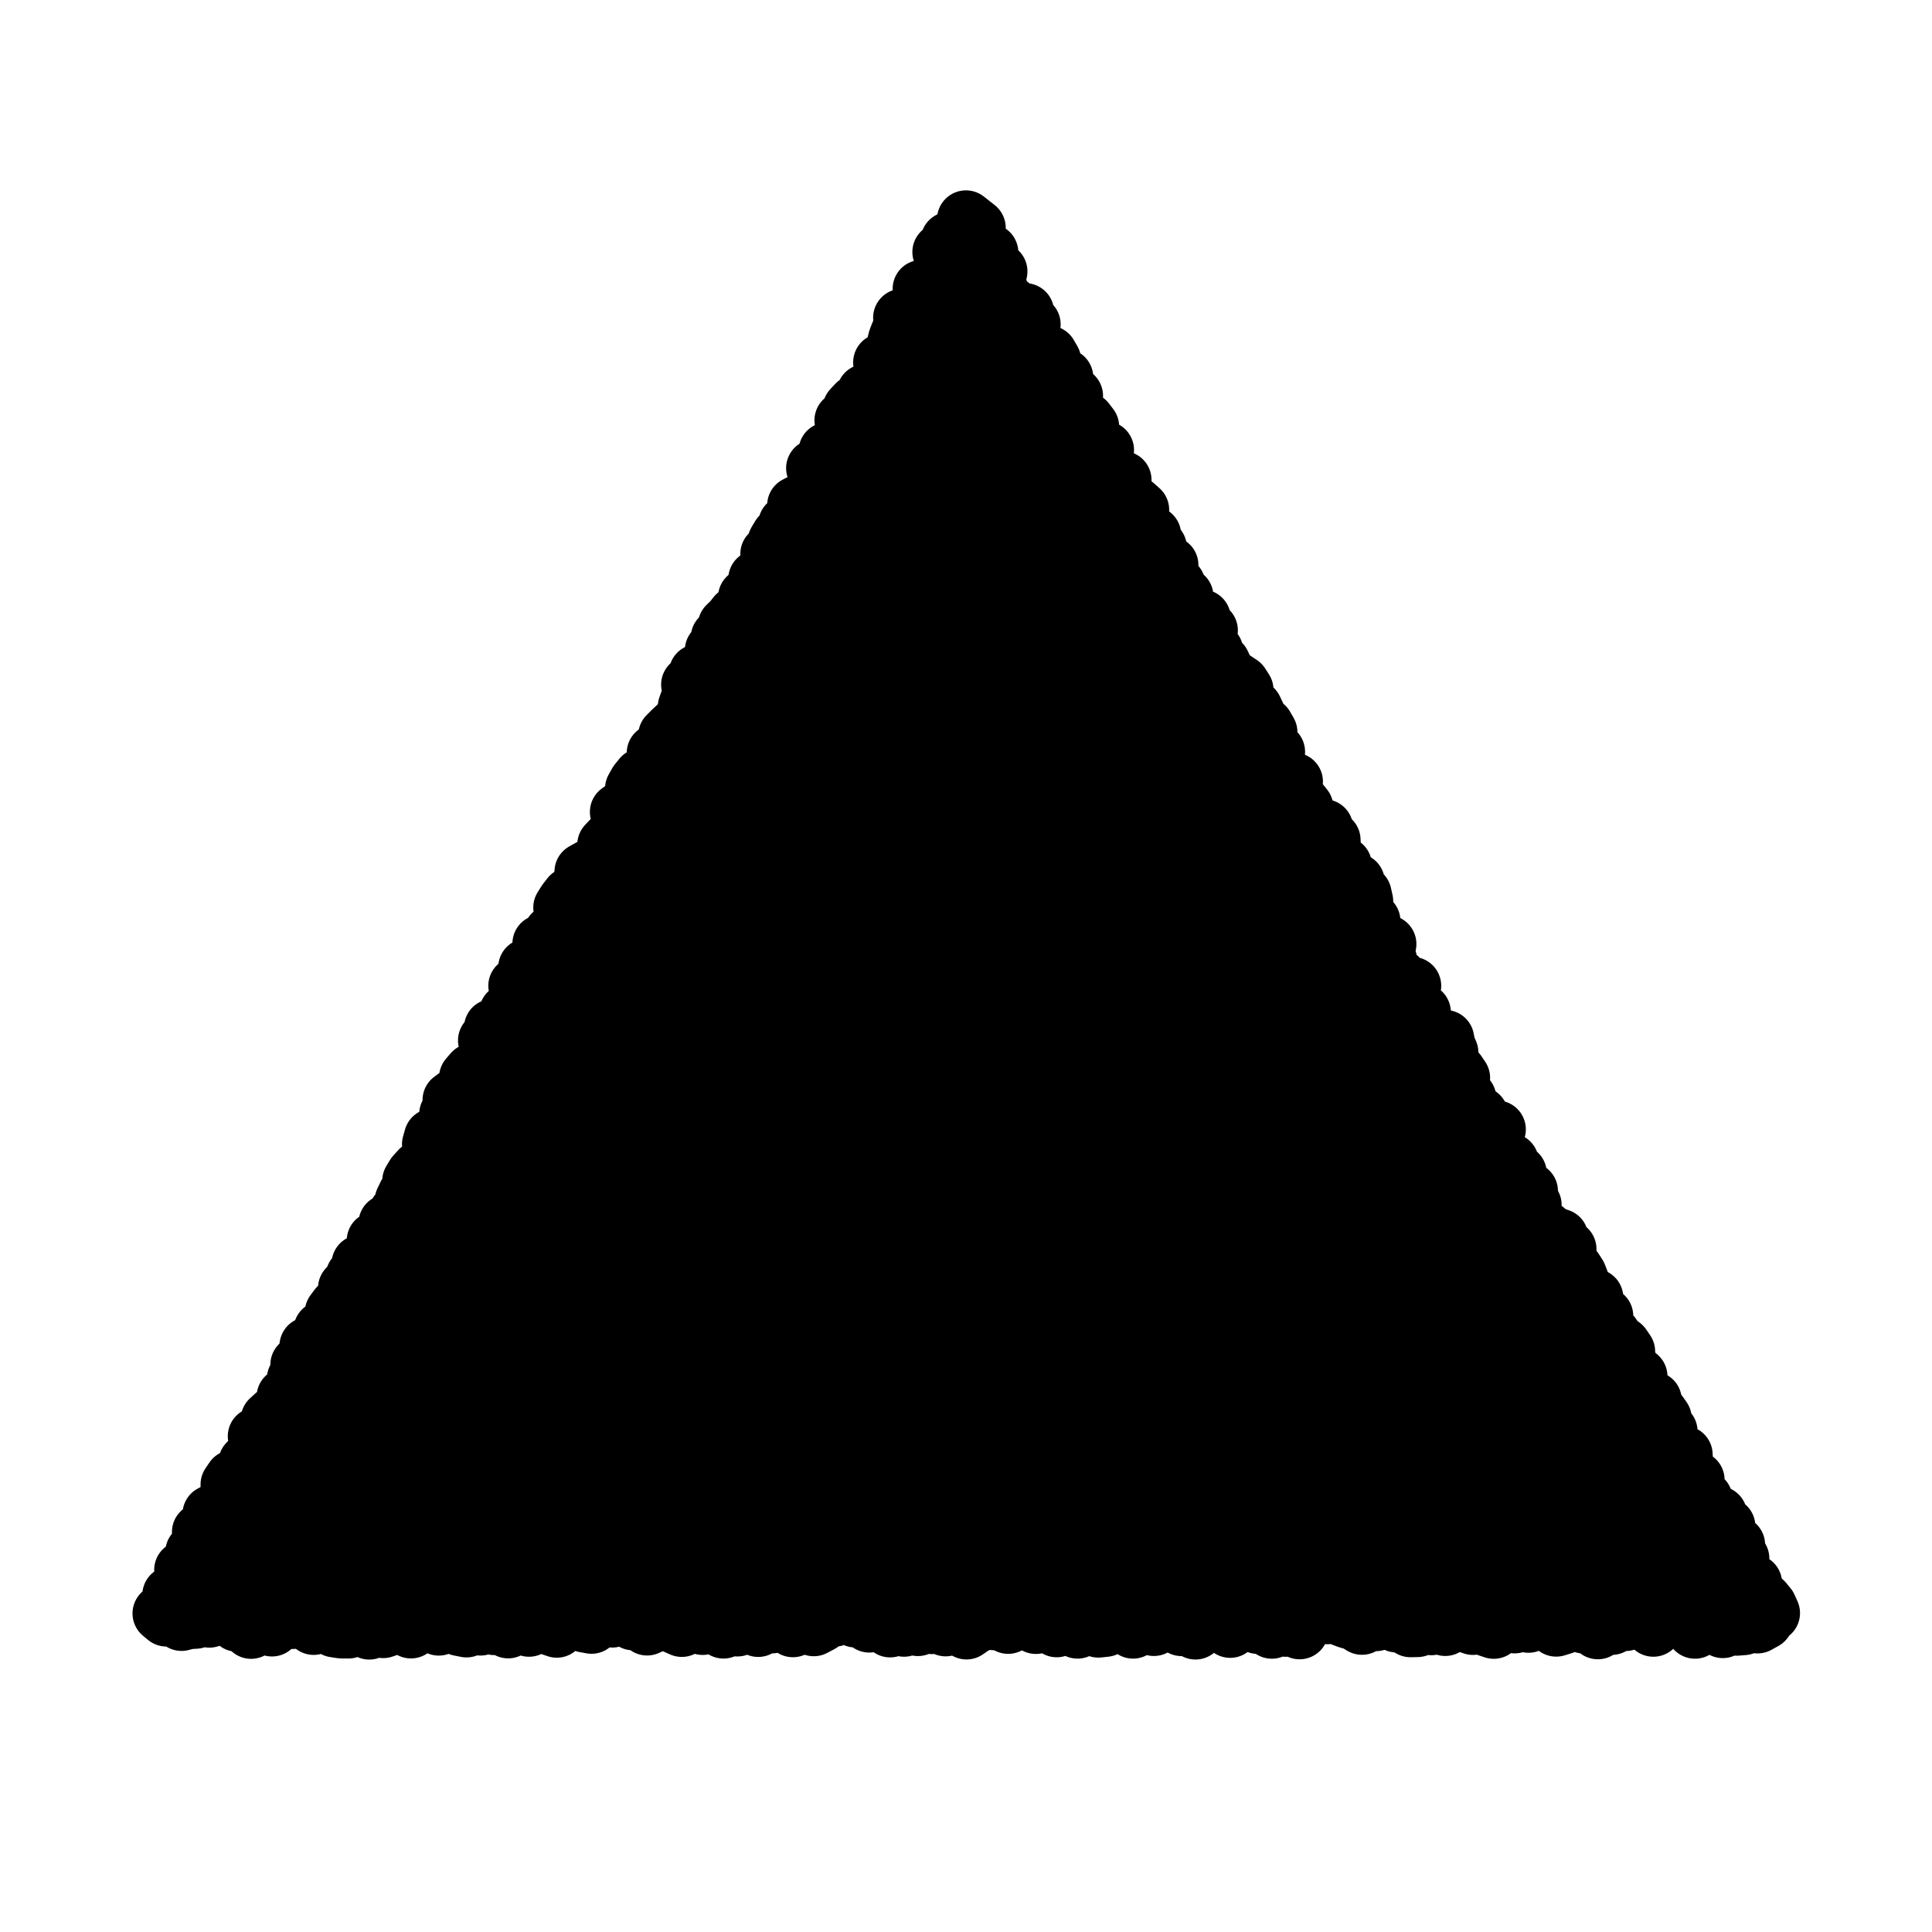
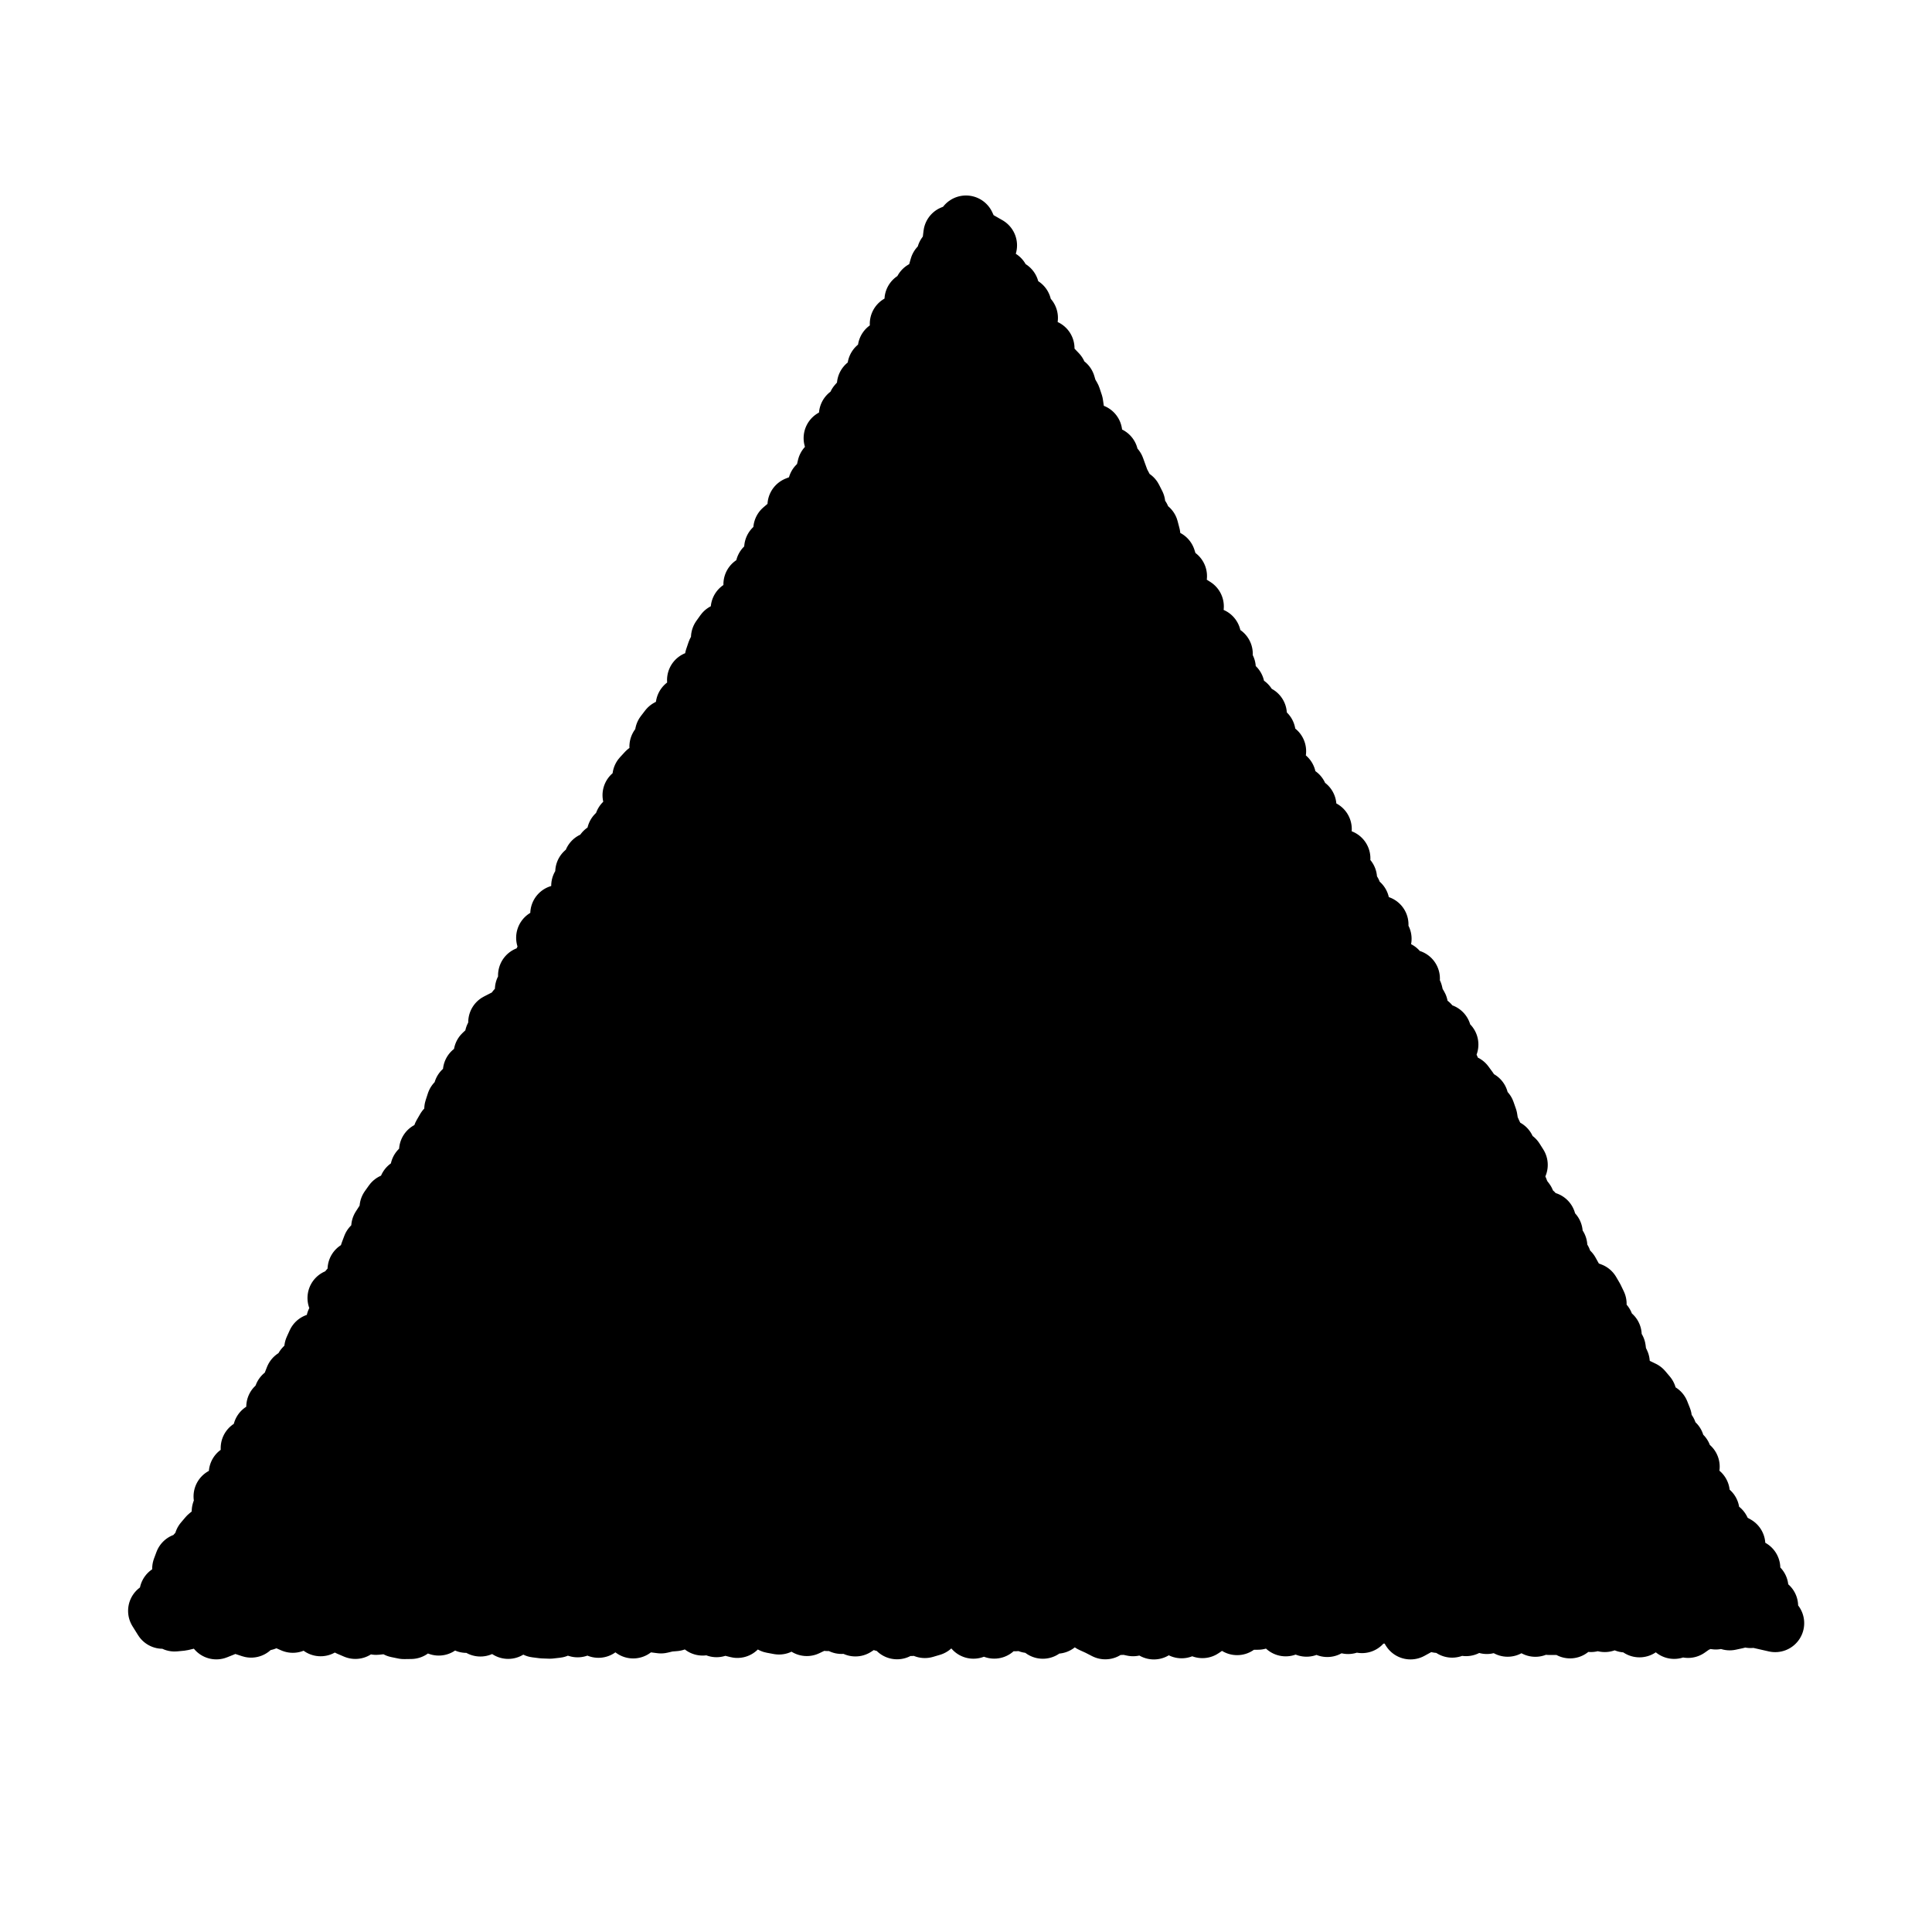
- <svg xmlns="http://www.w3.org/2000/svg" id="Stickers" width="1000" height="1000" viewBox="0 0 1000 1000">
-   <polygon points="499.984 113.529 505.566 117.934 499.822 125.397 506.811 125.51 508.752 128.537 512.103 130.75 508.733 136.843 510.702 139.854 516.8 140.482 513.603 146.478 516.827 148.764 516.366 153.178 519.506 155.512 522.758 157.781 522.768 161.921 530.605 161.541 528.195 167.077 533.987 167.877 528.134 175.399 532.256 177.163 533.197 180.762 538.878 181.624 542.812 183.495 544.612 186.597 540.608 193.05 540.645 197.17 550.894 195.394 551.101 199.416 549.664 204.387 555.934 204.908 554.27 210.01 556.509 212.858 555.442 217.616 562.061 217.936 564.276 220.8 563.454 225.417 561.996 230.401 568.544 230.764 571.968 232.931 567.203 239.826 569.391 242.707 571.816 245.453 575.262 247.609 581.027 248.428 580.378 252.95 580.65 256.941 580.91 260.941 587.344 261.377 590.169 263.896 583.755 271.747 590.255 272.143 591.383 275.639 596.384 276.899 595.122 281.774 599.353 283.477 594.7 290.308 601.329 290.626 605.299 292.478 605.071 296.754 604.634 301.149 608.984 302.782 608.774 307.047 613.087 308.7 609.602 314.856 614.852 315.969 613.587 320.843 622.087 320.08 619.032 325.989 625.718 326.273 621.527 332.838 623.413 335.895 628.55 337.076 629.504 340.673 632.23 343.247 633.746 346.521 635.183 349.841 638.882 351.857 642.221 354.08 644.168 357.105 641.139 363.003 642.209 366.534 648.903 366.817 650.441 370.076 649.695 374.653 654.76 375.875 656.545 378.991 656.522 383.15 652.385 389.684 660.508 389.139 659.614 393.801 660.216 397.6 662.935 400.176 663.377 404.067 669.747 404.536 668.888 409.179 667.265 414.265 672.891 415.165 675.169 418 676.225 421.541 674.914 426.45 678.611 428.466 685.427 428.682 682.576 434.477 689.235 434.781 689.388 438.841 689.618 442.856 689.883 446.851 695.132 447.968 692.699 453.519 698.338 454.411 701.78 456.571 698.169 462.803 705.309 462.829 706.132 466.502 703.118 472.392 705.977 474.891 709.882 476.788 710.052 480.841 710.15 484.937 711.765 488.155 718.127 488.632 716.386 493.787 718.427 496.757 718.115 501.086 720.437 503.893 723.943 506.017 726.24 508.84 730.973 510.256 727.98 516.133 728.533 519.964 729.921 523.313 735.977 523.968 736.432 527.859 736.983 531.692 738.904 534.734 742.929 536.56 748.052 537.753 748.766 541.49 750.212 544.804 746.063 551.349 750.628 552.863 754.247 554.924 756.279 557.901 755.179 562.689 755.298 566.773 759.514 568.491 760.33 572.171 762.553 575.039 765.75 577.343 765.55 581.608 769.318 583.583 774.772 584.585 772.248 590.194 772.415 594.25 773.383 597.844 774.432 601.391 781.509 601.456 779.429 606.808 785.626 607.381 784.053 612.44 785.291 615.876 791.399 616.502 786.683 623.379 793.306 623.707 791.409 628.955 793.281 632.025 795.133 635.107 799.834 636.544 802.63 639.083 807.174 640.613 804.241 646.46 811.338 646.514 806.584 653.404 812.204 654.308 814.781 656.97 816.732 659.997 818.041 663.394 814.435 669.626 817.033 672.274 825.227 671.69 820.111 678.791 821.287 682.258 830.376 681.159 825.196 688.299 827.695 691.008 834.515 691.225 836.353 694.317 839.66 696.558 841.7 699.529 841.283 703.919 843.451 706.817 843.637 710.861 848.081 712.45 848.172 716.552 850.252 719.503 850.126 723.727 855.488 724.782 851.071 731.485 858.559 731.317 860.643 734.268 856.986 740.533 863.652 740.836 859.023 747.663 865.83 747.89 865.55 752.206 871.471 752.941 871.673 756.979 869.261 762.528 874.212 763.824 877.648 765.996 877.139 770.447 877.376 774.465 881.848 776.04 881.238 780.548 885.655 782.154 889.364 784.167 887.445 789.424 893.573 790.039 892.942 794.561 890.503 800.122 898.621 799.593 894.358 806.21 900.806 806.646 900.155 811.179 900.475 815.153 902.015 818.425 907.417 819.467 904.623 825.235 908.515 827.149 912.891 828.784 915.205 831.61 916.685 834.924 913.196 836.914 913.255 838.82 909.664 840.81 906.072 839.523 902.48 841.709 898.887 841.99 895.295 837.137 891.702 843.233 888.108 836.01 884.515 837.045 880.922 840.593 877.329 843.54 873.737 836.546 870.144 836.117 866.552 837.501 862.96 835.504 859.369 837 855.777 842.52 852.185 835.646 848.594 838.339 845.002 838.356 841.411 839.562 837.819 836.944 834.227 841.578 830.635 838.118 827.043 843.838 823.45 837.644 819.857 840.869 816.264 839.064 812.67 839.548 809.077 841.354 805.484 842.467 801.891 835.373 798.299 835.42 794.706 835.217 791.119 840.473 787.532 838.926 783.945 840.789 780.357 834.535 776.768 835.897 773.179 843.592 769.59 842.397 766 836.175 762.409 841.592 758.818 840.32 755.225 838.489 751.632 836.048 748.039 842.133 744.445 840.838 740.853 841.74 737.261 840.986 733.67 842.704 730.079 842.783 726.489 837.607 722.899 840.323 719.31 836.042 715.721 834.069 712.132 839.646 708.544 837.502 704.956 841.522 701.368 839.301 697.78 838.363 694.192 837.004 690.604 835.419 687.016 836.056 683.428 835.169 679.839 836.935 676.25 836.439 672.661 843.845 669.072 837.991 665.482 842.554 661.891 835.554 658.3 843.548 654.708 840.104 651.115 841.085 647.522 834.223 643.928 840.165 640.333 838.754 636.74 843.104 633.147 840.054 629.555 836.678 625.964 835.12 622.373 840.816 618.782 843.965 615.192 841.828 611.602 842.197 608.013 838.555 604.423 837.915 600.833 839.64 597.244 842.141 593.654 835.781 590.064 837.267 586.474 843.501 582.883 839.656 579.292 837.932 575.7 836.837 572.107 842.591 568.514 842.98 564.92 835.401 561.325 834.697 557.73 843.5 554.137 839.018 550.544 835.984 546.951 842.8 543.359 834.823 539.768 834.221 536.177 841.089 532.586 838.477 528.995 837.569 525.404 837.725 521.813 841.034 518.221 835.881 514.63 839.172 511.037 838.355 507.445 839.73 503.851 841.431 500.257 843.929 496.661 842.034 493.066 834.082 489.472 842.325 485.879 837.685 482.286 841.159 478.693 838.403 475.101 842.18 471.509 839.558 467.917 842.524 464.325 839.159 460.733 842.866 457.14 838.534 453.547 835.329 449.952 840.364 446.357 836.589 442.761 837.736 439.166 835.856 435.572 834.924 431.978 837.297 428.385 834.179 424.792 840.365 421.2 842.263 417.607 835.459 414.014 836.831 410.42 842.778 406.826 837.517 403.23 835.289 399.634 840.782 396.039 838.704 392.444 842.631 388.85 838.474 385.257 840.34 381.663 842.384 378.07 834.663 374.476 843.465 370.881 838.871 367.285 838.099 363.689 841.601 360.093 834.398 356.499 838.178 352.905 842.621 349.311 841.021 345.716 838.713 342.122 835.255 338.526 840.256 334.93 841.883 331.334 837.517 327.739 839.213 324.144 837.05 320.55 834.787 316.955 837.767 313.359 836.189 309.763 835.717 306.167 840.996 302.571 840.337 298.976 835.062 295.381 837.85 291.786 835.543 288.189 843.018 284.593 841.784 280.997 834.986 277.402 834.737 273.812 842.529 270.221 835.126 266.631 835.075 263.04 843.365 259.447 834.587 255.853 841.676 252.255 835.923 248.66 841.919 245.066 836.12 241.473 842.877 237.881 842.168 234.288 839.164 230.694 838.649 227.097 841.936 223.5 837.365 219.905 840.334 216.311 836.947 212.717 843.402 209.122 837.712 205.524 836.298 201.926 841.998 198.331 843.237 194.736 839.019 191.139 843.989 187.54 842.343 183.943 842.188 180.347 843.442 176.75 843.417 173.151 842.869 169.554 840.267 165.956 837.587 162.357 841.579 158.76 835.09 155.16 835.163 151.562 838.501 147.963 838.569 144.364 838.011 140.765 842.392 137.17 839.154 133.571 836.215 129.975 843.609 126.376 839.987 122.779 839.947 119.178 834.547 115.58 836.006 111.979 835.571 108.378 837.818 104.776 836.401 101.174 838.405 97.573 838.585 93.972 839.514 90.369 835.494 86.761 836.835 86.159 837.249 83.584 835.102 87.389 833.151 92.204 831.783 88.654 825.586 94.196 824.638 97.607 822.46 96.846 817.873 94.81 812.548 99.794 811.276 101.117 807.892 100.556 803.42 103.716 801.098 107.703 799.254 103.992 792.966 113.455 794.284 115.244 791.172 109.454 783.686 113.169 781.687 118.837 780.817 119.364 776.978 118.863 772.547 118.802 768.369 120.824 765.395 124.532 763.395 132.061 763.6 128.017 757.124 131.196 754.818 136.127 753.524 133.738 748.004 132.902 743.38 139.489 743.042 138.804 738.505 139.555 734.796 142.328 732.255 149.448 732.224 149.593 728.164 147.816 722.996 151.795 721.149 152.746 717.554 153.124 713.627 154.922 710.52 154.932 706.38 157.691 703.826 159.027 700.449 159.645 696.658 166.078 696.222 169.809 694.226 166.892 688.392 172.185 687.299 175.72 685.192 172.746 679.327 174.908 676.428 179.03 674.662 181.432 671.904 179.6 666.7 182.156 664.031 183.529 660.68 190.12 660.341 186.595 654.162 190.727 652.404 195.204 650.845 195.597 646.928 194.463 642.13 200.921 641.715 201.125 637.688 200.541 633.207 207.412 633.029 205.757 627.929 208.916 625.607 208.931 621.47 210.498 618.228 212.668 615.333 212.825 611.276 214.679 608.197 217.144 605.471 220.653 603.345 224.378 601.345 225.156 597.644 223.061 592.286 224.066 588.717 227.713 586.676 232.735 585.428 236.273 583.324 231.969 576.693 235.8 574.759 233.699 569.4 236.845 567.07 244.292 567.225 246.957 564.618 242.24 557.748 244.622 554.978 251.65 554.889 251.9 550.886 251.667 546.605 253.332 543.418 252.057 538.533 255.317 536.265 255.15 532.018 261.353 531.447 264.796 529.284 262.991 524.091 269.403 523.643 270.055 519.871 274.011 518.007 267.746 510.242 274.471 509.977 272.189 504.513 272.871 500.76 280.536 501.038 281.522 497.46 283.092 494.219 280.217 488.411 284.016 486.456 285.844 483.362 289.913 481.561 292.643 478.986 293.478 475.316 291.016 469.743 292.93 466.697 295.154 463.831 298.617 461.681 300.036 458.351 305.486 457.35 301.994 451.185 305.638 449.141 312.135 448.743 313.423 445.338 316.948 443.224 313.779 437.244 316.316 434.558 320.321 432.719 323.244 430.254 324.479 426.815 320.321 420.263 323.509 417.953 330.945 418.097 329.897 413.343 328.158 408.189 329.916 405.055 332.193 402.22 335.746 400.121 339.564 398.175 343.308 396.184 339.386 389.766 347.747 390.441 345.088 384.755 345.308 380.731 347.934 378.098 350.684 375.535 355.525 374.18 357.68 371.274 355.463 365.842 356.702 362.405 361.548 361.049 357.187 354.379 365.697 355.141 361.185 348.385 366.077 347.059 372.859 346.824 370.248 341.165 369.48 336.569 376.615 336.535 372.54 330.03 375.222 327.426 376.176 323.826 378.861 321.224 381.109 318.371 387.841 318.105 390.838 315.682 386.657 309.115 393.907 309.148 395.368 305.846 391.939 299.719 399.055 299.677 397.903 294.859 398.813 291.231 398.186 286.719 402.883 285.283 401.88 280.557 403.707 277.465 408.995 276.371 407.432 271.321 415.746 271.972 413.196 266.348 412.071 261.543 415.881 259.59 418.843 257.15 420.948 254.216 426.269 253.139 423.938 247.643 421.89 242.31 431.785 243.868 431.327 239.449 428.316 233.558 437.315 234.603 438.354 231.052 438.457 226.959 440.239 223.832 436.558 217.552 442.265 216.695 440.729 211.656 443.249 208.956 446.863 206.886 448.025 203.403 454.004 202.701 455.153 199.21 459.198 197.389 457.638 192.334 456.581 187.568 460.057 185.418 464.23 183.672 463.423 179.049 464.347 175.426 465.692 172.046 469.954 170.353 466.925 164.455 471.591 162.996 477.9 162.481 480.128 159.614 478.209 154.348 477.028 149.511 482.978 148.787 486.311 146.554 488.727 143.79 489.645 140.16 489.497 135.914 487.237 130.453 493.294 129.79 491.479 124.58 495.175 122.552 502.099 121.57 499.984 113.529" />
-   <polygon points="499.984 113.529 505.566 117.934 499.822 125.397 506.811 125.51 508.752 128.537 512.103 130.75 508.733 136.843 510.702 139.854 516.8 140.482 513.603 146.478 516.827 148.764 516.366 153.178 519.506 155.512 522.758 157.781 522.768 161.921 530.605 161.541 528.195 167.077 533.987 167.877 528.134 175.399 532.256 177.163 533.197 180.762 538.878 181.624 542.812 183.495 544.612 186.597 540.608 193.05 540.645 197.17 550.894 195.394 551.101 199.416 549.664 204.387 555.934 204.908 554.27 210.01 556.509 212.858 555.442 217.616 562.061 217.936 564.276 220.8 563.454 225.417 561.996 230.401 568.544 230.764 571.968 232.931 567.203 239.826 569.391 242.707 571.816 245.453 575.262 247.609 581.027 248.428 580.378 252.95 580.65 256.941 580.91 260.941 587.344 261.377 590.169 263.896 583.755 271.747 590.255 272.143 591.383 275.639 596.384 276.899 595.122 281.774 599.353 283.477 594.7 290.308 601.329 290.626 605.299 292.478 605.071 296.754 604.634 301.149 608.984 302.782 608.774 307.047 613.087 308.7 609.602 314.856 614.852 315.969 613.587 320.843 622.087 320.08 619.032 325.989 625.718 326.273 621.527 332.838 623.413 335.895 628.55 337.076 629.504 340.673 632.23 343.247 633.746 346.521 635.183 349.841 638.882 351.857 642.221 354.08 644.168 357.105 641.139 363.003 642.209 366.534 648.903 366.817 650.441 370.076 649.695 374.653 654.76 375.875 656.545 378.991 656.522 383.15 652.385 389.684 660.508 389.139 659.614 393.801 660.216 397.6 662.935 400.176 663.377 404.067 669.747 404.536 668.888 409.179 667.265 414.265 672.891 415.165 675.169 418 676.225 421.541 674.914 426.45 678.611 428.466 685.427 428.682 682.576 434.477 689.235 434.781 689.388 438.841 689.618 442.856 689.883 446.851 695.132 447.968 692.699 453.519 698.338 454.411 701.78 456.571 698.169 462.803 705.309 462.829 706.132 466.502 703.118 472.392 705.977 474.891 709.882 476.788 710.052 480.841 710.15 484.937 711.765 488.155 718.127 488.632 716.386 493.787 718.427 496.757 718.115 501.086 720.437 503.893 723.943 506.017 726.24 508.84 730.973 510.256 727.98 516.133 728.533 519.964 729.921 523.313 735.977 523.968 736.432 527.859 736.983 531.692 738.904 534.734 742.929 536.56 748.052 537.753 748.766 541.49 750.212 544.804 746.063 551.349 750.628 552.863 754.247 554.924 756.279 557.901 755.179 562.689 755.298 566.773 759.514 568.491 760.33 572.171 762.553 575.039 765.75 577.343 765.55 581.608 769.318 583.583 774.772 584.585 772.248 590.194 772.415 594.25 773.383 597.844 774.432 601.391 781.509 601.456 779.429 606.808 785.626 607.381 784.053 612.44 785.291 615.876 791.399 616.502 786.683 623.379 793.306 623.707 791.409 628.955 793.281 632.025 795.133 635.107 799.834 636.544 802.63 639.083 807.174 640.613 804.241 646.46 811.338 646.514 806.584 653.404 812.204 654.308 814.781 656.97 816.732 659.997 818.041 663.394 814.435 669.626 817.033 672.274 825.227 671.69 820.111 678.791 821.287 682.258 830.376 681.159 825.196 688.299 827.695 691.008 834.515 691.225 836.353 694.317 839.66 696.558 841.7 699.529 841.283 703.919 843.451 706.817 843.637 710.861 848.081 712.45 848.172 716.552 850.252 719.503 850.126 723.727 855.488 724.782 851.071 731.485 858.559 731.317 860.643 734.268 856.986 740.533 863.652 740.836 859.023 747.663 865.83 747.89 865.55 752.206 871.471 752.941 871.673 756.979 869.261 762.528 874.212 763.824 877.648 765.996 877.139 770.447 877.376 774.465 881.848 776.04 881.238 780.548 885.655 782.154 889.364 784.167 887.445 789.424 893.573 790.039 892.942 794.561 890.503 800.122 898.621 799.593 894.358 806.21 900.806 806.646 900.155 811.179 900.475 815.153 902.015 818.425 907.417 819.467 904.623 825.235 908.515 827.149 912.891 828.784 915.205 831.61 916.685 834.924 913.196 836.914 913.255 838.82 909.664 840.81 906.072 839.523 902.48 841.709 898.887 841.99 895.295 837.137 891.702 843.233 888.108 836.01 884.515 837.045 880.922 840.593 877.329 843.54 873.737 836.546 870.144 836.117 866.552 837.501 862.96 835.504 859.369 837 855.777 842.52 852.185 835.646 848.594 838.339 845.002 838.356 841.411 839.562 837.819 836.944 834.227 841.578 830.635 838.118 827.043 843.838 823.45 837.644 819.857 840.869 816.264 839.064 812.67 839.548 809.077 841.354 805.484 842.467 801.891 835.373 798.299 835.42 794.706 835.217 791.119 840.473 787.532 838.926 783.945 840.789 780.357 834.535 776.768 835.897 773.179 843.592 769.59 842.397 766 836.175 762.409 841.592 758.818 840.32 755.225 838.489 751.632 836.048 748.039 842.133 744.445 840.838 740.853 841.74 737.261 840.986 733.67 842.704 730.079 842.783 726.489 837.607 722.899 840.323 719.31 836.042 715.721 834.069 712.132 839.646 708.544 837.502 704.956 841.522 701.368 839.301 697.78 838.363 694.192 837.004 690.604 835.419 687.016 836.056 683.428 835.169 679.839 836.935 676.25 836.439 672.661 843.845 669.072 837.991 665.482 842.554 661.891 835.554 658.3 843.548 654.708 840.104 651.115 841.085 647.522 834.223 643.928 840.165 640.333 838.754 636.74 843.104 633.147 840.054 629.555 836.678 625.964 835.12 622.373 840.816 618.782 843.965 615.192 841.828 611.602 842.197 608.013 838.555 604.423 837.915 600.833 839.64 597.244 842.141 593.654 835.781 590.064 837.267 586.474 843.501 582.883 839.656 579.292 837.932 575.7 836.837 572.107 842.591 568.514 842.98 564.92 835.401 561.325 834.697 557.73 843.5 554.137 839.018 550.544 835.984 546.951 842.8 543.359 834.823 539.768 834.221 536.177 841.089 532.586 838.477 528.995 837.569 525.404 837.725 521.813 841.034 518.221 835.881 514.63 839.172 511.037 838.355 507.445 839.73 503.851 841.431 500.257 843.929 496.661 842.034 493.066 834.082 489.472 842.325 485.879 837.685 482.286 841.159 478.693 838.403 475.101 842.18 471.509 839.558 467.917 842.524 464.325 839.159 460.733 842.866 457.14 838.534 453.547 835.329 449.952 840.364 446.357 836.589 442.761 837.736 439.166 835.856 435.572 834.924 431.978 837.297 428.385 834.179 424.792 840.365 421.2 842.263 417.607 835.459 414.014 836.831 410.42 842.778 406.826 837.517 403.23 835.289 399.634 840.782 396.039 838.704 392.444 842.631 388.85 838.474 385.257 840.34 381.663 842.384 378.07 834.663 374.476 843.465 370.881 838.871 367.285 838.099 363.689 841.601 360.093 834.398 356.499 838.178 352.905 842.621 349.311 841.021 345.716 838.713 342.122 835.255 338.526 840.256 334.93 841.883 331.334 837.517 327.739 839.213 324.144 837.05 320.55 834.787 316.955 837.767 313.359 836.189 309.763 835.717 306.167 840.996 302.571 840.337 298.976 835.062 295.381 837.85 291.786 835.543 288.189 843.018 284.593 841.784 280.997 834.986 277.402 834.737 273.812 842.529 270.221 835.126 266.631 835.075 263.04 843.365 259.447 834.587 255.853 841.676 252.255 835.923 248.66 841.919 245.066 836.12 241.473 842.877 237.881 842.168 234.288 839.164 230.694 838.649 227.097 841.936 223.5 837.365 219.905 840.334 216.311 836.947 212.717 843.402 209.122 837.712 205.524 836.298 201.926 841.998 198.331 843.237 194.736 839.019 191.139 843.989 187.54 842.343 183.943 842.188 180.347 843.442 176.75 843.417 173.151 842.869 169.554 840.267 165.956 837.587 162.357 841.579 158.76 835.09 155.16 835.163 151.562 838.501 147.963 838.569 144.364 838.011 140.765 842.392 137.17 839.154 133.571 836.215 129.975 843.609 126.376 839.987 122.779 839.947 119.178 834.547 115.58 836.006 111.979 835.571 108.378 837.818 104.776 836.401 101.174 838.405 97.573 838.585 93.972 839.514 90.369 835.494 86.761 836.835 86.159 837.249 83.584 835.102 87.389 833.151 92.204 831.783 88.654 825.586 94.196 824.638 97.607 822.46 96.846 817.873 94.81 812.548 99.794 811.276 101.117 807.892 100.556 803.42 103.716 801.098 107.703 799.254 103.992 792.966 113.455 794.284 115.244 791.172 109.454 783.686 113.169 781.687 118.837 780.817 119.364 776.978 118.863 772.547 118.802 768.369 120.824 765.395 124.532 763.395 132.061 763.6 128.017 757.124 131.196 754.818 136.127 753.524 133.738 748.004 132.902 743.38 139.489 743.042 138.804 738.505 139.555 734.796 142.328 732.255 149.448 732.224 149.593 728.164 147.816 722.996 151.795 721.149 152.746 717.554 153.124 713.627 154.922 710.52 154.932 706.38 157.691 703.826 159.027 700.449 159.645 696.658 166.078 696.222 169.809 694.226 166.892 688.392 172.185 687.299 175.72 685.192 172.746 679.327 174.908 676.428 179.03 674.662 181.432 671.904 179.6 666.7 182.156 664.031 183.529 660.68 190.12 660.341 186.595 654.162 190.727 652.404 195.204 650.845 195.597 646.928 194.463 642.13 200.921 641.715 201.125 637.688 200.541 633.207 207.412 633.029 205.757 627.929 208.916 625.607 208.931 621.47 210.498 618.228 212.668 615.333 212.825 611.276 214.679 608.197 217.144 605.471 220.653 603.345 224.378 601.345 225.156 597.644 223.061 592.286 224.066 588.717 227.713 586.676 232.735 585.428 236.273 583.324 231.969 576.693 235.8 574.759 233.699 569.4 236.845 567.07 244.292 567.225 246.957 564.618 242.24 557.748 244.622 554.978 251.65 554.889 251.9 550.886 251.667 546.605 253.332 543.418 252.057 538.533 255.317 536.265 255.15 532.018 261.353 531.447 264.796 529.284 262.991 524.091 269.403 523.643 270.055 519.871 274.011 518.007 267.746 510.242 274.471 509.977 272.189 504.513 272.871 500.76 280.536 501.038 281.522 497.46 283.092 494.219 280.217 488.411 284.016 486.456 285.844 483.362 289.913 481.561 292.643 478.986 293.478 475.316 291.016 469.743 292.93 466.697 295.154 463.831 298.617 461.681 300.036 458.351 305.486 457.35 301.994 451.185 305.638 449.141 312.135 448.743 313.423 445.338 316.948 443.224 313.779 437.244 316.316 434.558 320.321 432.719 323.244 430.254 324.479 426.815 320.321 420.263 323.509 417.953 330.945 418.097 329.897 413.343 328.158 408.189 329.916 405.055 332.193 402.22 335.746 400.121 339.564 398.175 343.308 396.184 339.386 389.766 347.747 390.441 345.088 384.755 345.308 380.731 347.934 378.098 350.684 375.535 355.525 374.18 357.68 371.274 355.463 365.842 356.702 362.405 361.548 361.049 357.187 354.379 365.697 355.141 361.185 348.385 366.077 347.059 372.859 346.824 370.248 341.165 369.48 336.569 376.615 336.535 372.54 330.03 375.222 327.426 376.176 323.826 378.861 321.224 381.109 318.371 387.841 318.105 390.838 315.682 386.657 309.115 393.907 309.148 395.368 305.846 391.939 299.719 399.055 299.677 397.903 294.859 398.813 291.231 398.186 286.719 402.883 285.283 401.88 280.557 403.707 277.465 408.995 276.371 407.432 271.321 415.746 271.972 413.196 266.348 412.071 261.543 415.881 259.59 418.843 257.15 420.948 254.216 426.269 253.139 423.938 247.643 421.89 242.31 431.785 243.868 431.327 239.449 428.316 233.558 437.315 234.603 438.354 231.052 438.457 226.959 440.239 223.832 436.558 217.552 442.265 216.695 440.729 211.656 443.249 208.956 446.863 206.886 448.025 203.403 454.004 202.701 455.153 199.21 459.198 197.389 457.638 192.334 456.581 187.568 460.057 185.418 464.23 183.672 463.423 179.049 464.347 175.426 465.692 172.046 469.954 170.353 466.925 164.455 471.591 162.996 477.9 162.481 480.128 159.614 478.209 154.348 477.028 149.511 482.978 148.787 486.311 146.554 488.727 143.79 489.645 140.16 489.497 135.914 487.237 130.453 493.294 129.79 491.479 124.58 495.175 122.552 502.099 121.57 499.984 113.529" style="fill: none; stroke: #000; stroke-linecap: round; stroke-linejoin: round; stroke-width: 30px;" />
+ <svg xmlns="http://www.w3.org/2000/svg" id="Sticker" width="1000" height="1000" viewBox="0 0 1000 1000">
+   <polygon points="499.996 116.183 501.795 120.111 504.189 122.876 507.802 124.938 511.416 126.999 505.393 134.624 506.572 138.09 508.694 141.013 511.922 143.299 517.795 144.057 518.503 147.797 522.896 149.408 520.368 155.015 519.067 159.912 529.285 158.158 523.729 165.511 532.588 164.54 528.297 171.162 533.257 172.442 535.284 175.414 533.59 180.535 541.168 180.302 537.308 186.672 542.177 188.003 545.026 190.5 547.572 193.171 547.712 197.231 552.034 198.877 553.075 202.417 554.869 205.523 556.024 208.997 556.582 212.816 555.141 217.79 555.334 221.82 556.806 225.113 565.883 224.014 561.105 230.916 562.578 234.208 564.952 236.981 574.193 235.79 571.054 241.747 577.538 242.149 578.777 245.58 580.027 249.005 581.705 252.184 582.851 255.671 586.552 257.684 588.176 260.896 582.841 268.127 590.743 267.713 588.618 273.088 595.023 273.537 595.965 277.141 592.094 283.522 594.218 286.441 597.508 288.687 603.938 289.119 605.063 292.614 599.814 299.789 609.744 298.2 605.648 304.708 610.245 306.197 611.924 309.372 615.031 311.722 618.454 313.889 614.059 320.571 617.347 322.817 619.177 325.904 620.038 329.552 627.387 329.455 624.441 335.302 628.939 336.852 633.437 338.402 627.913 345.74 635.006 345.794 634.87 350.022 635.092 354.045 639.606 355.59 635.799 361.938 638.915 364.288 645.594 364.58 642.719 370.387 651.09 369.702 650.149 374.391 648.33 379.588 655.621 379.524 650.879 386.408 654.369 388.539 661.056 388.823 658.501 394.444 659.235 398.166 662.769 400.272 666.206 402.433 665.609 406.925 666.854 410.354 672.216 411.406 673.019 415.091 676.737 417.094 675.031 422.23 677.023 425.232 677.923 428.864 684.678 429.114 682.946 434.264 685.948 436.679 683.658 442.149 685.868 445.022 694.317 444.291 693.827 448.721 690.843 454.591 697.773 454.737 693.917 461.11 700.105 461.685 701.159 465.224 704.214 467.609 704.593 471.539 706.332 474.686 706.5 478.74 714.034 478.542 710.75 484.59 715.638 485.919 711.945 492.201 715.792 494.13 714.862 498.815 718.225 501.022 723.587 502.075 722.541 506.827 730.299 506.496 729.19 511.285 731.784 513.937 732.658 517.582 734.493 520.673 732.774 525.818 733.379 529.621 740.134 529.873 740.791 533.645 746.585 534.45 745.54 539.203 750.219 540.651 744.626 548.029 747.348 550.607 750.907 552.702 752.026 556.206 754.292 559.049 758.325 560.872 760.466 563.79 759.794 568.33 765.824 568.999 761.954 575.385 769.251 575.322 770.457 578.775 771.054 582.581 772.539 585.874 774.068 589.143 775.343 592.559 779.641 594.231 775.889 600.55 784.19 599.909 786.116 602.947 779.521 610.906 784.011 612.464 786.307 615.29 787.617 618.686 789.817 621.569 789.816 625.723 793.978 627.471 794.312 631.43 800.763 631.857 800.604 636.1 804.225 638.162 801.668 643.791 806.614 645.089 804.569 650.422 808.844 652.1 809.206 656.038 812.72 658.16 814.469 661.303 813.028 666.288 819.159 666.898 823.564 668.503 825.374 671.605 826.937 674.85 822.852 681.355 822.777 685.546 830.633 685.159 826.187 691.878 834.75 691.089 829.978 697.997 836.885 698.16 837.356 702.038 838.932 705.277 837.498 710.254 840.401 712.729 841.381 716.318 846.567 717.479 850.481 719.371 852.843 722.158 850.2 727.835 851.253 731.38 859.383 730.841 860.724 734.222 858.078 739.902 863.368 741 864.382 744.569 867.274 747.056 867.116 751.302 870.995 753.216 867.429 759.429 875.113 759.15 870.289 766.089 873.89 768.166 873.385 772.614 880.358 772.743 878.884 777.751 881.401 780.454 885.369 782.32 883.887 787.329 886.346 790.059 890.838 791.618 892.397 794.876 895.087 797.475 898.743 799.522 893.159 806.902 895.086 809.949 899.189 811.737 906.49 811.681 905.08 816.655 906.842 819.798 910.689 821.733 910.224 826.162 909.962 830.475 915.715 831.315 910.813 838.315 918.851 840.145 913.255 834.189 909.664 835.699 906.072 838.033 902.48 834.219 898.887 838.449 895.295 839.217 891.702 835.741 888.108 838.778 884.515 837.966 880.922 839.182 877.329 840.618 873.737 843.141 870.144 841.593 866.552 843.643 862.96 835.258 859.369 835.422 855.777 839.964 852.185 837.812 848.594 842.838 845.002 835.265 841.411 840.317 837.819 836.385 834.227 838.907 830.635 840.11 827.043 834.377 823.45 840.099 819.857 835.138 816.264 836.483 812.67 843.378 809.077 839.327 805.484 841.623 801.891 841.619 798.299 839.263 794.706 842.557 791.119 839.258 787.532 835.729 783.945 836.152 780.357 842.525 776.768 838.796 773.179 840.227 769.59 841.115 766 837.858 762.409 838.116 758.818 842.218 755.225 838.329 751.632 842.999 748.039 834.28 744.445 840.574 740.853 835.678 737.261 834.256 733.67 841.94 730.079 843.91 726.489 837.853 722.899 834.774 719.31 834.65 715.721 835.753 712.132 835.023 708.544 836.244 704.956 840.654 701.368 837.246 697.78 841.126 694.192 840.165 690.604 839.709 687.016 842.671 683.428 840.864 679.839 836.47 676.25 842.505 672.661 838.124 669.072 839.444 665.482 842.322 661.891 839.246 658.3 838.644 654.708 834.134 651.115 838.904 647.522 838.952 643.928 834.116 640.333 841.701 636.74 839.011 633.147 836.047 629.555 839.251 625.964 840.796 622.373 843.248 618.782 835.795 615.192 837.959 611.602 843.329 608.013 837.66 604.423 835.147 600.833 837.437 597.244 843.924 593.654 840.6 590.064 840.559 586.474 842.269 582.883 841.493 579.292 841.644 575.7 839.344 572.107 843.862 568.514 842.013 564.92 840.374 561.325 836.126 557.73 835.524 554.137 836.54 550.544 837.828 546.951 840.951 543.359 838.503 539.768 843.558 536.177 838.456 532.586 840.619 528.995 839.29 525.404 839.692 521.813 835.352 518.221 839.808 514.63 843.508 511.037 837.87 507.445 836.624 503.851 843.536 500.257 836.695 496.661 836.99 493.066 835.67 489.472 837.539 485.879 837.294 482.286 842.146 478.693 843.209 475.101 838.127 471.509 842.16 467.917 839.493 464.325 843.845 460.733 838.059 457.14 839.901 453.547 834.791 449.952 835.01 446.357 840.035 442.761 842.369 439.166 839.718 435.572 841.078 431.978 834.332 428.385 839.593 424.792 834.987 421.2 840.46 417.607 842.173 414.014 838.502 410.42 834.343 406.826 838.509 403.23 841.377 399.634 840.71 396.039 838.514 392.444 834.035 388.85 835.858 385.257 839.71 381.663 843.146 378.07 842.246 374.476 835.531 370.881 842.767 367.285 839.821 363.689 841.924 360.093 838.195 356.499 837.837 352.905 834.198 349.311 839.659 345.716 839.951 342.122 840.81 338.526 840.344 334.93 838.938 331.334 835.71 327.739 843.404 324.144 835.319 320.55 836.918 316.955 836.374 313.359 837.014 309.763 843.08 306.167 836.678 302.571 834.23 298.976 842.829 295.381 841.763 291.786 837.782 288.189 843.129 284.593 843.535 280.997 843.404 277.402 842.947 273.812 835.02 270.221 836.907 266.631 840.167 263.04 843.639 259.447 839.387 255.853 836.613 252.255 836.139 248.66 842.413 245.066 837.162 241.473 840.536 237.881 838.748 234.288 834.793 230.694 835.673 227.097 841.924 223.5 838.88 219.905 838.527 216.311 836.19 212.717 843.693 209.122 843.745 205.524 843.006 201.926 840.626 198.331 841.177 194.736 841.561 191.139 836.682 187.54 838.972 183.943 843.66 180.347 842.118 176.75 835.282 173.151 834.003 169.554 839.974 165.956 842.278 162.357 838.633 158.76 834.843 155.16 838.505 151.562 840.489 147.963 838.914 144.364 835.937 140.765 836.901 137.17 839.355 133.571 838.154 129.975 842.989 126.376 841.8 122.779 840.341 119.178 837.766 115.58 842.447 111.979 843.889 108.378 839.668 104.776 837.958 101.174 836.077 97.573 838.607 93.972 839.461 90.369 839.813 86.761 837.197 84.182 838.401 81.298 833.781 87.734 833.35 87.553 829.098 87.134 824.709 91.579 823.127 96.583 821.869 95.294 816.976 93.771 811.949 95.042 808.533 105.286 810.299 101.429 803.924 108.142 803.653 105.11 797.756 107.474 794.976 110.462 792.556 113.608 790.228 115.598 787.233 114.228 782.299 120.559 781.811 115.175 774.559 119.783 773.078 121.864 770.137 128.726 769.957 123.062 762.546 126.261 760.252 129.626 758.053 129.419 753.793 129.222 749.538 133.473 747.851 135.589 744.931 135.533 740.758 141.493 740.057 141.602 735.978 147.284 735.117 142.463 728.191 145.197 725.627 146.414 722.186 152.665 721.652 150.82 716.442 152.146 713.063 159.112 712.939 157.228 707.705 159.828 705.06 163.56 703.066 162.11 698.081 163.601 694.792 169.027 693.774 172.213 691.464 174.729 688.767 173.44 683.876 178.258 682.51 177.552 677.955 174.153 671.847 183.231 672.942 180.281 667.094 183.214 664.642 184.255 661.099 184.538 657.118 187.931 654.933 193.988 654.286 190.959 648.394 192.24 644.99 194.889 642.376 198.939 640.57 196.785 635.183 198.73 632.161 207.268 632.946 201.08 625.228 203.169 622.289 207.532 620.662 210.442 618.195 211.024 614.384 216.661 613.491 218.324 610.301 216.973 605.372 221.683 603.94 223.504 600.84 221.543 595.558 225.419 593.647 228.671 591.376 228.665 587.225 230.463 584.116 235.883 583.099 235.558 578.765 234.596 574.064 235.729 570.572 238.714 568.149 239.345 564.368 247.085 564.692 248.767 561.517 244.22 554.746 247.842 552.69 252.742 551.372 249.77 545.509 252.513 542.945 255.092 540.285 255.538 536.392 258.687 534.06 257.352 529.137 261.161 527.185 264.947 525.221 266.934 522.218 269.663 519.645 271.056 516.301 271.152 512.209 274.247 509.848 272.784 504.856 281.217 505.578 281.746 501.737 281.004 497.161 285.61 495.673 283.551 490.336 282.153 485.38 289.85 485.675 289.78 481.484 295.432 480.596 289.466 473 296.888 473.133 301.03 471.373 298.485 465.754 301.327 463.246 300.303 458.506 306.226 457.777 302.384 451.41 309.556 451.403 306.702 445.606 311.569 444.268 312.579 440.702 318.698 440.085 319.675 436.498 318.697 431.781 322.874 430.04 322.66 425.765 325.51 423.259 326.953 419.942 328.286 416.562 326.859 411.589 329.893 409.192 334.502 407.703 331.965 402.089 334.465 399.382 339.287 398.015 341.266 395.005 341.52 390.998 340.779 386.419 349.416 387.254 343.62 379.757 345.827 376.881 349.578 374.897 355.806 374.342 358.532 371.765 354.377 365.215 360.319 364.493 362.306 361.487 363.183 357.841 360.257 352 365.914 351.115 367.76 348.031 369.519 344.895 369.415 340.684 370.593 337.212 376.113 336.245 372.641 330.088 374.74 327.148 381.04 326.634 384.144 324.275 383.782 319.914 382.84 315.218 388.89 314.557 392.069 312.24 390.708 307.302 389.435 302.421 393.082 300.379 399.9 300.165 395.661 293.565 402.608 293.423 402.247 289.064 400.171 283.717 408.347 284.291 409.742 280.949 404.889 274.001 407.797 271.532 414.155 271.053 413.486 266.516 412.23 261.635 416.521 259.96 420.29 257.985 423.82 255.874 422.794 251.132 426.556 249.155 426.781 245.133 427.65 241.481 430.972 239.244 432.94 236.228 433.771 232.557 430.949 226.776 441.264 228.58 441.251 224.417 444.561 222.173 438.863 214.73 445.799 214.583 443.45 209.073 445.907 206.334 451.519 205.42 448.16 199.327 455.246 199.263 455.048 194.992 453.593 189.998 456.425 187.478 461.025 185.977 458.943 180.62 466.639 180.906 467.86 177.455 471.763 175.551 465.196 167.606 469.056 165.685 472.063 163.269 472.62 159.433 472.783 155.374 477.909 154.175 477.731 149.917 483.007 148.804 486.836 146.858 484.82 141.535 485.846 137.967 488.428 135.296 489.443 131.727 496.867 131.853 492.437 125.134 492.913 121.246 499.499 120.792 499.996 116.183" />
+   <polygon points="499.996 116.183 501.795 120.111 504.189 122.876 507.802 124.938 511.416 126.999 505.393 134.624 506.572 138.09 508.694 141.013 511.922 143.299 517.795 144.057 518.503 147.797 522.896 149.408 520.368 155.015 519.067 159.912 529.285 158.158 523.729 165.511 532.588 164.54 528.297 171.162 533.257 172.442 535.284 175.414 533.59 180.535 541.168 180.302 537.308 186.672 542.177 188.003 545.026 190.5 547.572 193.171 547.712 197.231 552.034 198.877 553.075 202.417 554.869 205.523 556.024 208.997 556.582 212.816 555.141 217.79 555.334 221.82 556.806 225.113 565.883 224.014 561.105 230.916 562.578 234.208 564.952 236.981 574.193 235.79 571.054 241.747 577.538 242.149 578.777 245.58 580.027 249.005 581.705 252.184 582.851 255.671 586.552 257.684 588.176 260.896 582.841 268.127 590.743 267.713 588.618 273.088 595.023 273.537 595.965 277.141 592.094 283.522 594.218 286.441 597.508 288.687 603.938 289.119 605.063 292.614 599.814 299.789 609.744 298.2 605.648 304.708 610.245 306.197 611.924 309.372 615.031 311.722 618.454 313.889 614.059 320.571 617.347 322.817 619.177 325.904 620.038 329.552 627.387 329.455 624.441 335.302 628.939 336.852 633.437 338.402 627.913 345.74 635.006 345.794 634.87 350.022 635.092 354.045 639.606 355.59 635.799 361.938 638.915 364.288 645.594 364.58 642.719 370.387 651.09 369.702 650.149 374.391 648.33 379.588 655.621 379.524 650.879 386.408 654.369 388.539 661.056 388.823 658.501 394.444 659.235 398.166 662.769 400.272 666.206 402.433 665.609 406.925 666.854 410.354 672.216 411.406 673.019 415.091 676.737 417.094 675.031 422.23 677.023 425.232 677.923 428.864 684.678 429.114 682.946 434.264 685.948 436.679 683.658 442.149 685.868 445.022 694.317 444.291 693.827 448.721 690.843 454.591 697.773 454.737 693.917 461.11 700.105 461.685 701.159 465.224 704.214 467.609 704.593 471.539 706.332 474.686 706.5 478.74 714.034 478.542 710.75 484.59 715.638 485.919 711.945 492.201 715.792 494.13 714.862 498.815 718.225 501.022 723.587 502.075 722.541 506.827 730.299 506.496 729.19 511.285 731.784 513.937 732.658 517.582 734.493 520.673 732.774 525.818 733.379 529.621 740.134 529.873 740.791 533.645 746.585 534.45 745.54 539.203 750.219 540.651 744.626 548.029 747.348 550.607 750.907 552.702 752.026 556.206 754.292 559.049 758.325 560.872 760.466 563.79 759.794 568.33 765.824 568.999 761.954 575.385 769.251 575.322 770.457 578.775 771.054 582.581 772.539 585.874 774.068 589.143 775.343 592.559 779.641 594.231 775.889 600.55 784.19 599.909 786.116 602.947 779.521 610.906 784.011 612.464 786.307 615.29 787.617 618.686 789.817 621.569 789.816 625.723 793.978 627.471 794.312 631.43 800.763 631.857 800.604 636.1 804.225 638.162 801.668 643.791 806.614 645.089 804.569 650.422 808.844 652.1 809.206 656.038 812.72 658.16 814.469 661.303 813.028 666.288 819.159 666.898 823.564 668.503 825.374 671.605 826.937 674.85 822.852 681.355 822.777 685.546 830.633 685.159 826.187 691.878 834.75 691.089 829.978 697.997 836.885 698.16 837.356 702.038 838.932 705.277 837.498 710.254 840.401 712.729 841.381 716.318 846.567 717.479 850.481 719.371 852.843 722.158 850.2 727.835 851.253 731.38 859.383 730.841 860.724 734.222 858.078 739.902 863.368 741 864.382 744.569 867.274 747.056 867.116 751.302 870.995 753.216 867.429 759.429 875.113 759.15 870.289 766.089 873.89 768.166 873.385 772.614 880.358 772.743 878.884 777.751 881.401 780.454 885.369 782.32 883.887 787.329 886.346 790.059 890.838 791.618 892.397 794.876 895.087 797.475 898.743 799.522 893.159 806.902 895.086 809.949 899.189 811.737 906.49 811.681 905.08 816.655 906.842 819.798 910.689 821.733 910.224 826.162 909.962 830.475 915.715 831.315 910.813 838.315 918.851 840.145 913.255 834.189 909.664 835.699 906.072 838.033 902.48 834.219 898.887 838.449 895.295 839.217 891.702 835.741 888.108 838.778 884.515 837.966 880.922 839.182 877.329 840.618 873.737 843.141 870.144 841.593 866.552 843.643 862.96 835.258 859.369 835.422 855.777 839.964 852.185 837.812 848.594 842.838 845.002 835.265 841.411 840.317 837.819 836.385 834.227 838.907 830.635 840.11 827.043 834.377 823.45 840.099 819.857 835.138 816.264 836.483 812.67 843.378 809.077 839.327 805.484 841.623 801.891 841.619 798.299 839.263 794.706 842.557 791.119 839.258 787.532 835.729 783.945 836.152 780.357 842.525 776.768 838.796 773.179 840.227 769.59 841.115 766 837.858 762.409 838.116 758.818 842.218 755.225 838.329 751.632 842.999 748.039 834.28 744.445 840.574 740.853 835.678 737.261 834.256 733.67 841.94 730.079 843.91 726.489 837.853 722.899 834.774 719.31 834.65 715.721 835.753 712.132 835.023 708.544 836.244 704.956 840.654 701.368 837.246 697.78 841.126 694.192 840.165 690.604 839.709 687.016 842.671 683.428 840.864 679.839 836.47 676.25 842.505 672.661 838.124 669.072 839.444 665.482 842.322 661.891 839.246 658.3 838.644 654.708 834.134 651.115 838.904 647.522 838.952 643.928 834.116 640.333 841.701 636.74 839.011 633.147 836.047 629.555 839.251 625.964 840.796 622.373 843.248 618.782 835.795 615.192 837.959 611.602 843.329 608.013 837.66 604.423 835.147 600.833 837.437 597.244 843.924 593.654 840.6 590.064 840.559 586.474 842.269 582.883 841.493 579.292 841.644 575.7 839.344 572.107 843.862 568.514 842.013 564.92 840.374 561.325 836.126 557.73 835.524 554.137 836.54 550.544 837.828 546.951 840.951 543.359 838.503 539.768 843.558 536.177 838.456 532.586 840.619 528.995 839.29 525.404 839.692 521.813 835.352 518.221 839.808 514.63 843.508 511.037 837.87 507.445 836.624 503.851 843.536 500.257 836.695 496.661 836.99 493.066 835.67 489.472 837.539 485.879 837.294 482.286 842.146 478.693 843.209 475.101 838.127 471.509 842.16 467.917 839.493 464.325 843.845 460.733 838.059 457.14 839.901 453.547 834.791 449.952 835.01 446.357 840.035 442.761 842.369 439.166 839.718 435.572 841.078 431.978 834.332 428.385 839.593 424.792 834.987 421.2 840.46 417.607 842.173 414.014 838.502 410.42 834.343 406.826 838.509 403.23 841.377 399.634 840.71 396.039 838.514 392.444 834.035 388.85 835.858 385.257 839.71 381.663 843.146 378.07 842.246 374.476 835.531 370.881 842.767 367.285 839.821 363.689 841.924 360.093 838.195 356.499 837.837 352.905 834.198 349.311 839.659 345.716 839.951 342.122 840.81 338.526 840.344 334.93 838.938 331.334 835.71 327.739 843.404 324.144 835.319 320.55 836.918 316.955 836.374 313.359 837.014 309.763 843.08 306.167 836.678 302.571 834.23 298.976 842.829 295.381 841.763 291.786 837.782 288.189 843.129 284.593 843.535 280.997 843.404 277.402 842.947 273.812 835.02 270.221 836.907 266.631 840.167 263.04 843.639 259.447 839.387 255.853 836.613 252.255 836.139 248.66 842.413 245.066 837.162 241.473 840.536 237.881 838.748 234.288 834.793 230.694 835.673 227.097 841.924 223.5 838.88 219.905 838.527 216.311 836.19 212.717 843.693 209.122 843.745 205.524 843.006 201.926 840.626 198.331 841.177 194.736 841.561 191.139 836.682 187.54 838.972 183.943 843.66 180.347 842.118 176.75 835.282 173.151 834.003 169.554 839.974 165.956 842.278 162.357 838.633 158.76 834.843 155.16 838.505 151.562 840.489 147.963 838.914 144.364 835.937 140.765 836.901 137.17 839.355 133.571 838.154 129.975 842.989 126.376 841.8 122.779 840.341 119.178 837.766 115.58 842.447 111.979 843.889 108.378 839.668 104.776 837.958 101.174 836.077 97.573 838.607 93.972 839.461 90.369 839.813 86.761 837.197 84.182 838.401 81.298 833.781 87.734 833.35 87.553 829.098 87.134 824.709 91.579 823.127 96.583 821.869 95.294 816.976 93.771 811.949 95.042 808.533 105.286 810.299 101.429 803.924 108.142 803.653 105.11 797.756 107.474 794.976 110.462 792.556 113.608 790.228 115.598 787.233 114.228 782.299 120.559 781.811 115.175 774.559 119.783 773.078 121.864 770.137 128.726 769.957 123.062 762.546 126.261 760.252 129.626 758.053 129.419 753.793 129.222 749.538 133.473 747.851 135.589 744.931 135.533 740.758 141.493 740.057 141.602 735.978 147.284 735.117 142.463 728.191 145.197 725.627 146.414 722.186 152.665 721.652 150.82 716.442 152.146 713.063 159.112 712.939 157.228 707.705 159.828 705.06 163.56 703.066 162.11 698.081 163.601 694.792 169.027 693.774 172.213 691.464 174.729 688.767 173.44 683.876 178.258 682.51 177.552 677.955 174.153 671.847 183.231 672.942 180.281 667.094 183.214 664.642 184.255 661.099 184.538 657.118 187.931 654.933 193.988 654.286 190.959 648.394 192.24 644.99 194.889 642.376 198.939 640.57 196.785 635.183 198.73 632.161 207.268 632.946 201.08 625.228 203.169 622.289 207.532 620.662 210.442 618.195 211.024 614.384 216.661 613.491 218.324 610.301 216.973 605.372 221.683 603.94 223.504 600.84 221.543 595.558 225.419 593.647 228.671 591.376 228.665 587.225 230.463 584.116 235.883 583.099 235.558 578.765 234.596 574.064 235.729 570.572 238.714 568.149 239.345 564.368 247.085 564.692 248.767 561.517 244.22 554.746 247.842 552.69 252.742 551.372 249.77 545.509 252.513 542.945 255.092 540.285 255.538 536.392 258.687 534.06 257.352 529.137 261.161 527.185 264.947 525.221 266.934 522.218 269.663 519.645 271.056 516.301 271.152 512.209 274.247 509.848 272.784 504.856 281.217 505.578 281.746 501.737 281.004 497.161 285.61 495.673 283.551 490.336 282.153 485.38 289.85 485.675 289.78 481.484 295.432 480.596 289.466 473 296.888 473.133 301.03 471.373 298.485 465.754 301.327 463.246 300.303 458.506 306.226 457.777 302.384 451.41 309.556 451.403 306.702 445.606 311.569 444.268 312.579 440.702 318.698 440.085 319.675 436.498 318.697 431.781 322.874 430.04 322.66 425.765 325.51 423.259 326.953 419.942 328.286 416.562 326.859 411.589 329.893 409.192 334.502 407.703 331.965 402.089 334.465 399.382 339.287 398.015 341.266 395.005 341.52 390.998 340.779 386.419 349.416 387.254 343.62 379.757 345.827 376.881 349.578 374.897 355.806 374.342 358.532 371.765 354.377 365.215 360.319 364.493 362.306 361.487 363.183 357.841 360.257 352 365.914 351.115 367.76 348.031 369.519 344.895 369.415 340.684 370.593 337.212 376.113 336.245 372.641 330.088 374.74 327.148 381.04 326.634 384.144 324.275 383.782 319.914 382.84 315.218 388.89 314.557 392.069 312.24 390.708 307.302 389.435 302.421 393.082 300.379 399.9 300.165 395.661 293.565 402.608 293.423 402.247 289.064 400.171 283.717 408.347 284.291 409.742 280.949 404.889 274.001 407.797 271.532 414.155 271.053 413.486 266.516 412.23 261.635 416.521 259.96 420.29 257.985 423.82 255.874 422.794 251.132 426.556 249.155 426.781 245.133 427.65 241.481 430.972 239.244 432.94 236.228 433.771 232.557 430.949 226.776 441.264 228.58 441.251 224.417 444.561 222.173 438.863 214.73 445.799 214.583 443.45 209.073 445.907 206.334 451.519 205.42 448.16 199.327 455.246 199.263 455.048 194.992 453.593 189.998 456.425 187.478 461.025 185.977 458.943 180.62 466.639 180.906 467.86 177.455 471.763 175.551 465.196 167.606 469.056 165.685 472.063 163.269 472.62 159.433 472.783 155.374 477.909 154.175 477.731 149.917 483.007 148.804 486.836 146.858 484.82 141.535 485.846 137.967 488.428 135.296 489.443 131.727 496.867 131.853 492.437 125.134 492.913 121.246 499.499 120.792 499.996 116.183" style="fill: none; stroke: #000; stroke-linecap: round; stroke-linejoin: round; stroke-width: 30px;" />
</svg>
